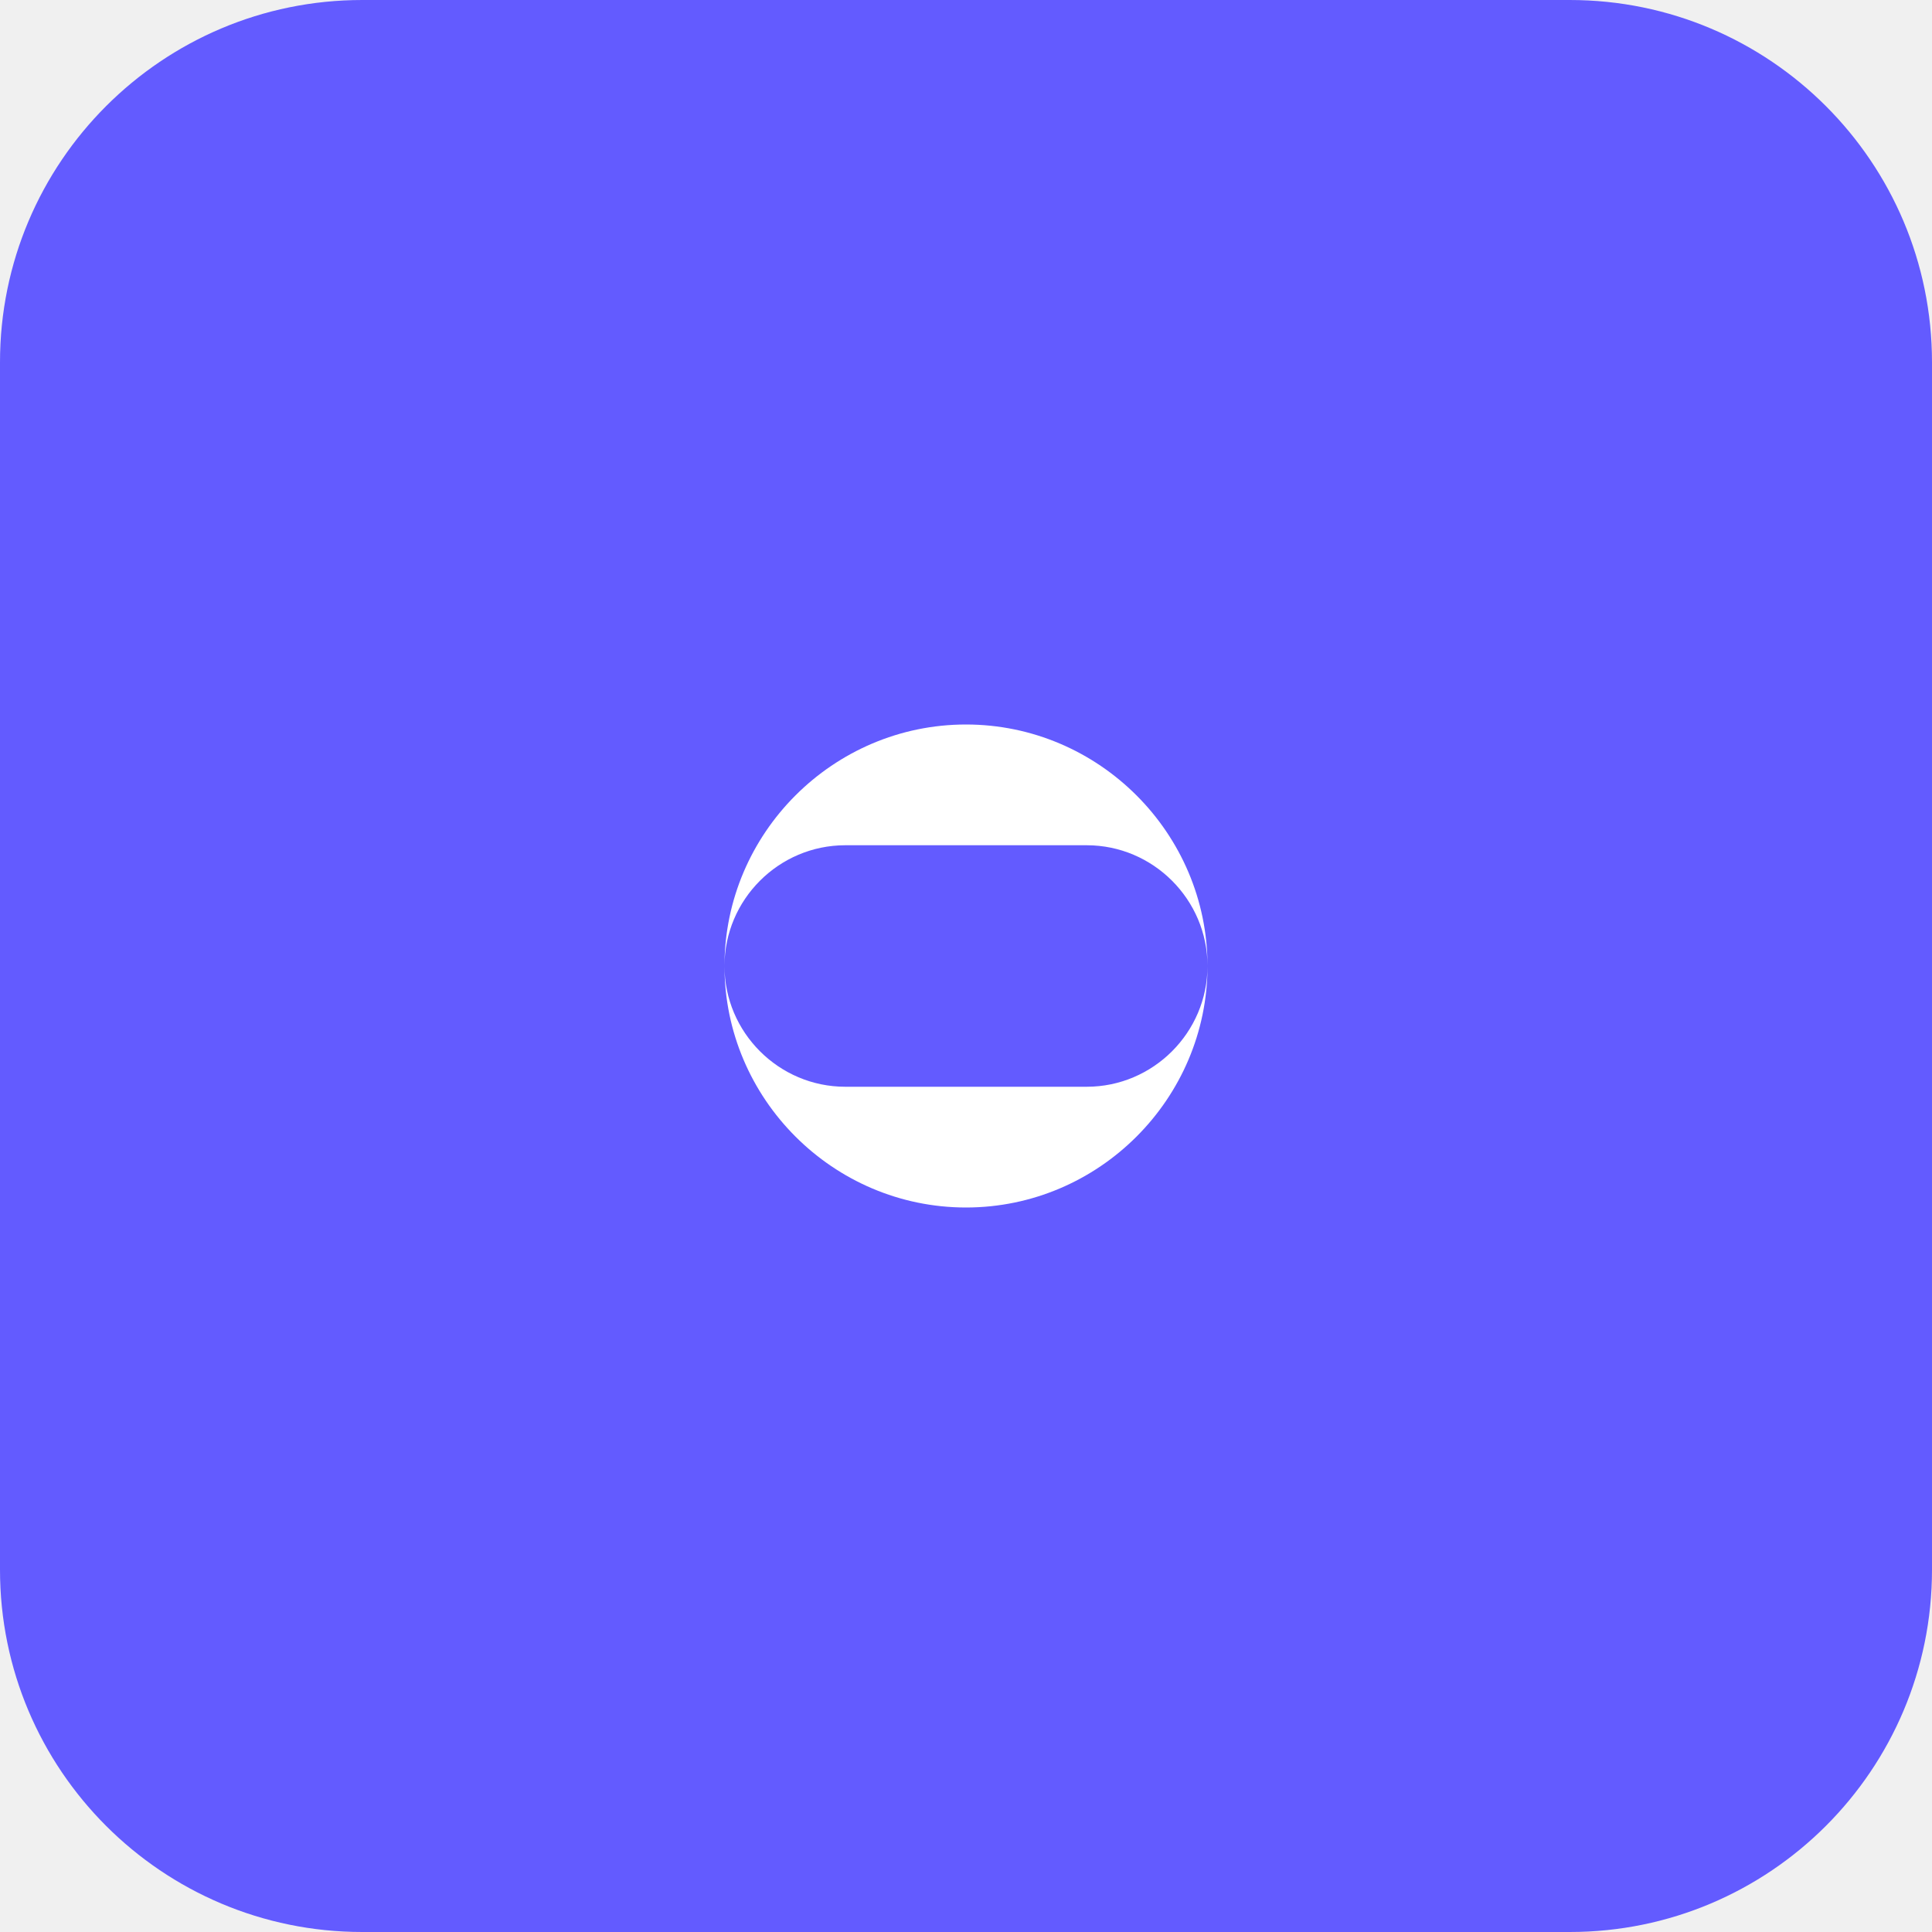
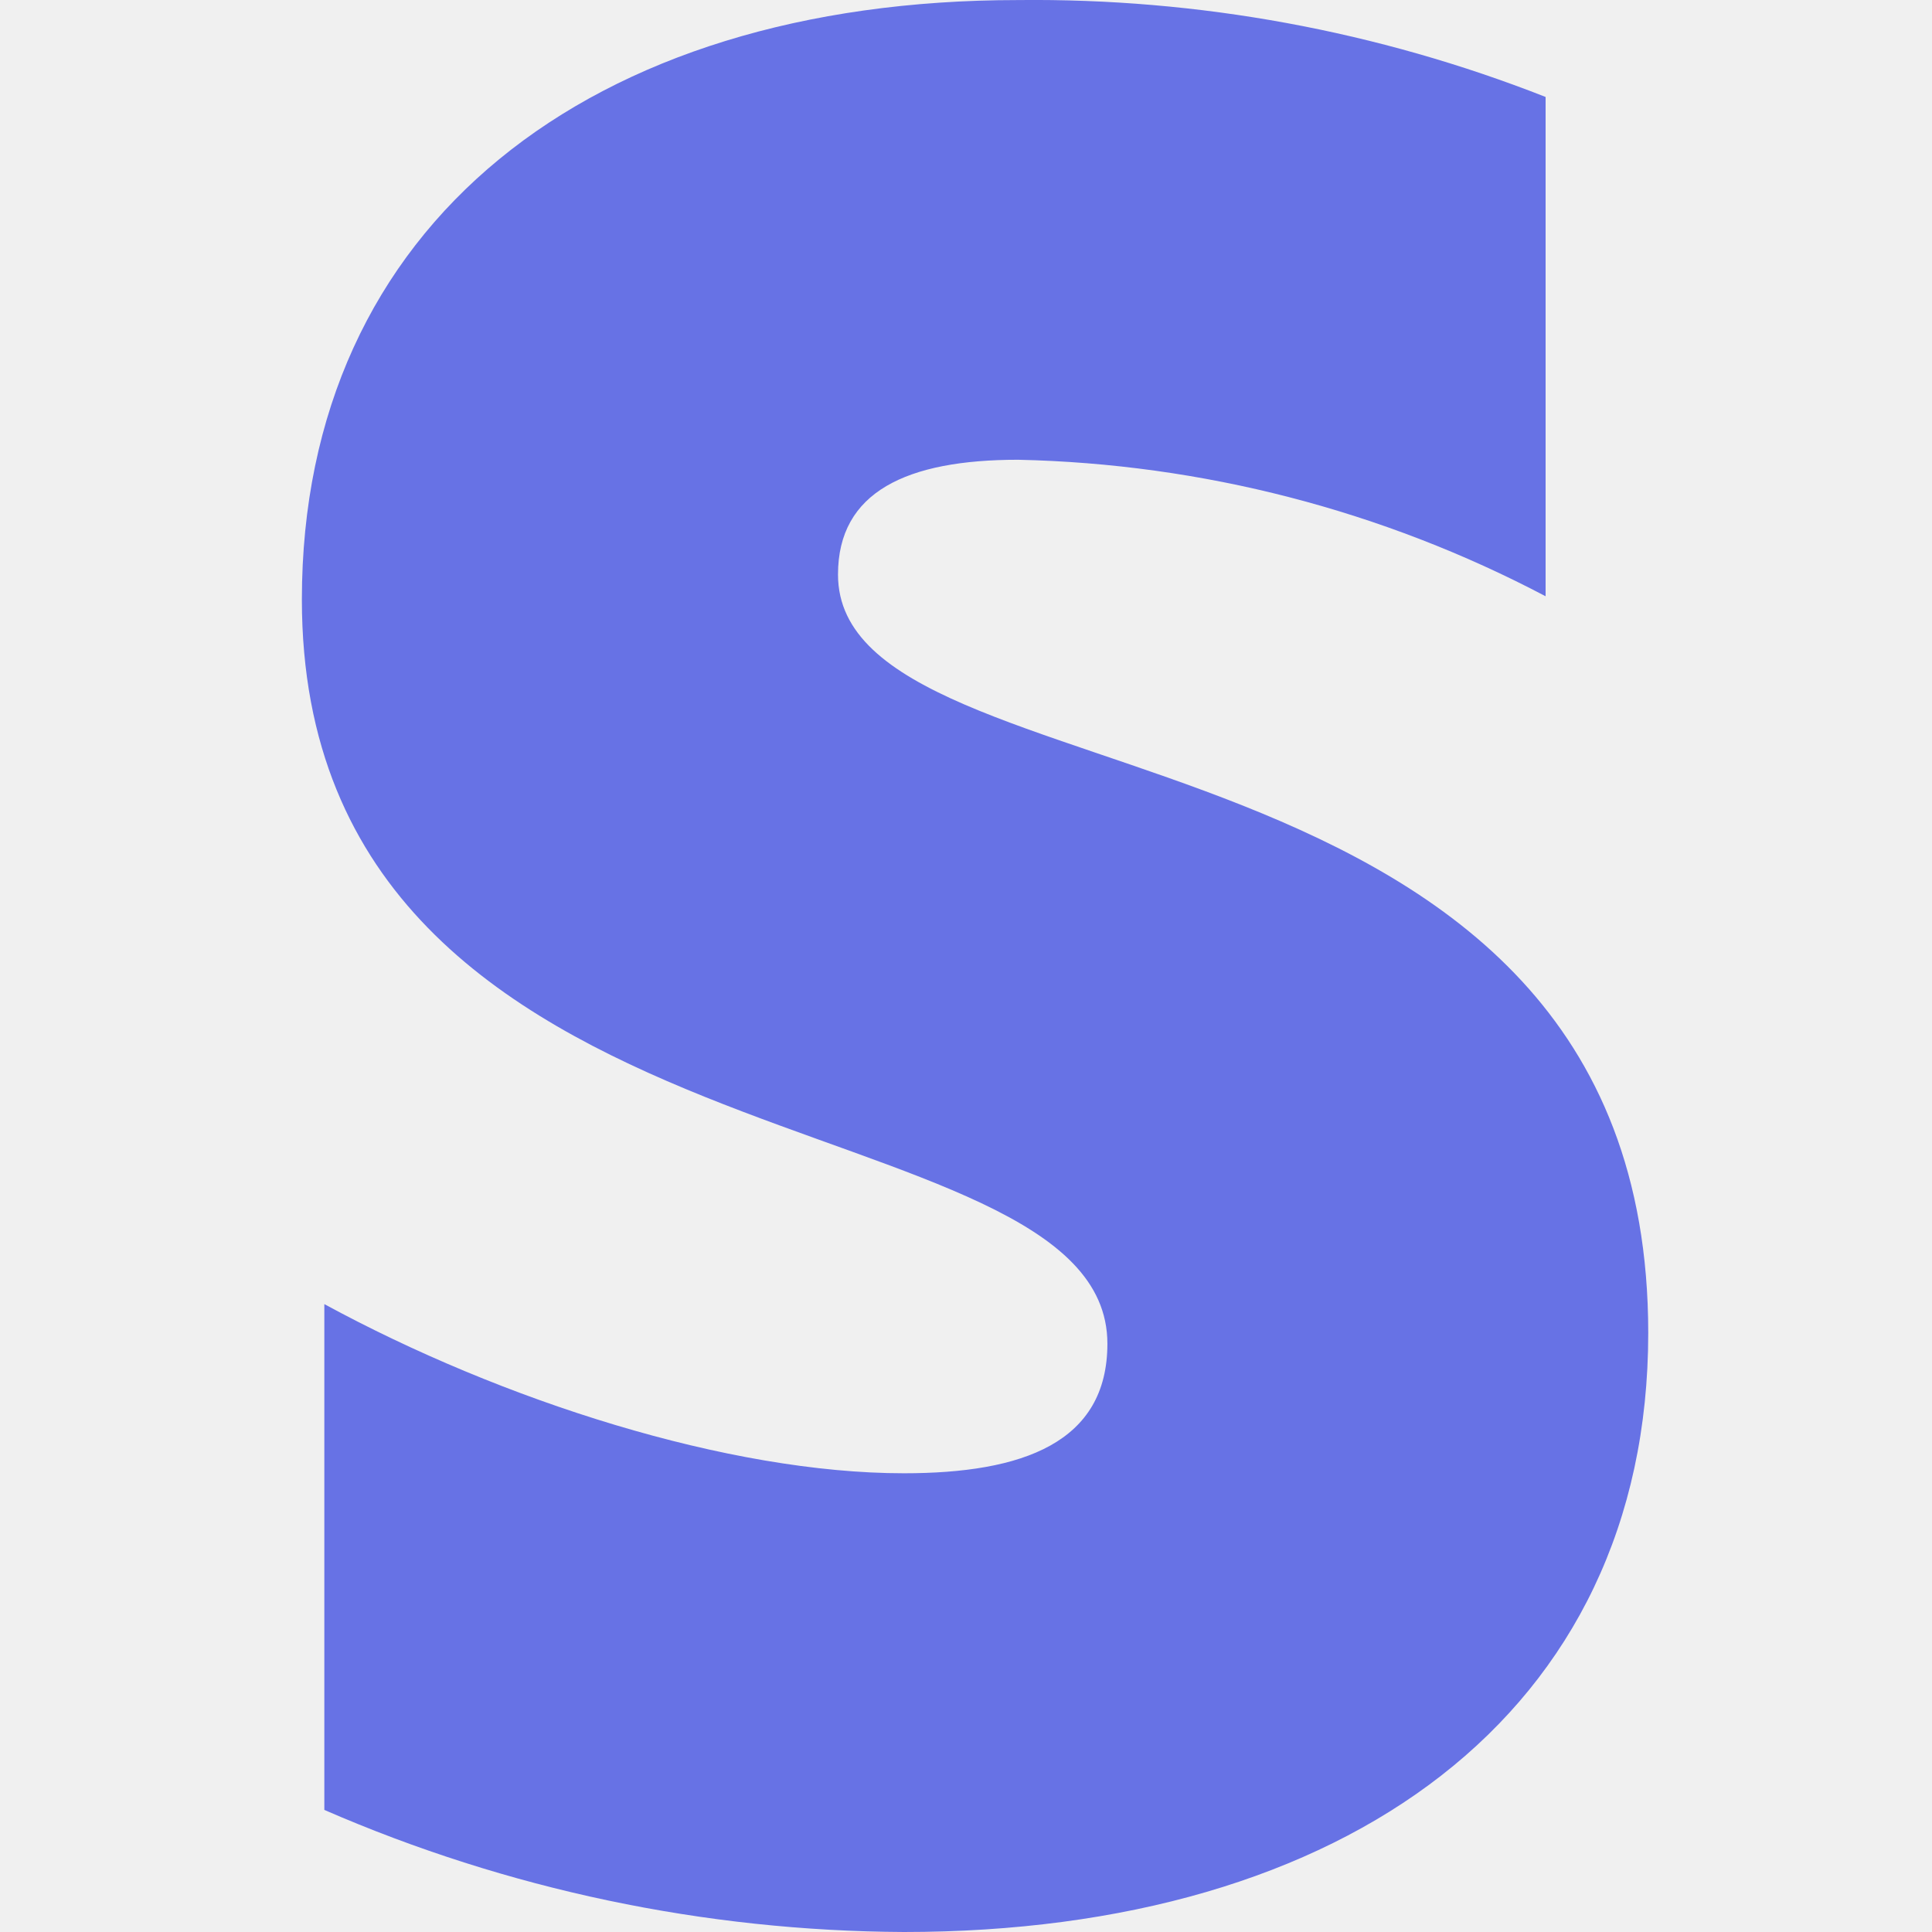
- <svg xmlns="http://www.w3.org/2000/svg" width="64px" height="64px" viewBox="0 0 64 64" version="1.1">
-   <g stroke="none" stroke-width="1" fill="none" fill-rule="evenodd">
-     <rect fill="#635BFF" x="0" y="0" width="64" height="64" rx="12" />
-     <path d="M24,32 C24,29.8 25.8,28 28,28 L36,28 C38.2,28 40,29.8 40,32 C40,34.2 38.2,36 36,36 L28,36 C25.8,36 24,34.2 24,32 Z M32,40 C36.4,40 40,36.4 40,32 C40,27.6 36.4,24 32,24 C27.6,24 24,27.6 24,32 C24,36.4 27.6,40 32,40 Z" fill="#FFFFFF" />
-   </g>
+ <svg xmlns="http://www.w3.org/2000/svg" viewBox="0 0 32 32" width="64" height="64" fill="#6772e5">
+   <path d="M111.328 15.602c0-4.97-2.415-8.9-7.013-8.9s-7.423 3.924-7.423 8.863c0 5.85 3.32 8.8 8.036 8.8 2.318 0 4.06-.528 5.377-1.26V19.22a10.246 10.246 0 0 1-4.764 1.075c-1.9 0-3.556-.67-3.774-2.943h9.497a39.64 39.64 0 0 0 .063-1.748zm-9.606-1.835c0-2.186 1.35-3.1 2.56-3.1s2.454.906 2.454 3.1zM89.4 6.712a5.434 5.434 0 0 0-3.801 1.509l-.254-1.208h-4.27v22.64l4.85-1.032v-5.488a5.434 5.434 0 0 0 3.444 1.265c3.472 0 6.64-2.792 6.64-8.957.003-5.66-3.206-8.73-6.614-8.73zM88.23 20.1a2.898 2.898 0 0 1-2.288-.906l-.03-7.2a2.928 2.928 0 0 1 2.315-.96c1.775 0 2.998 2 2.998 4.528.003 2.593-1.198 4.546-2.995 4.546zM79.25.57l-4.87 1.035v3.95l4.87-1.032z" fill-rule="evenodd" />
+   <path d="M74.38 7.035h4.87V24.04h-4.87z" />
+   <path d="M69.164 8.47l-.302-1.434h-4.196V24.04h4.848V12.5c1.147-1.5 3.082-1.208 3.698-1.017V7.038c-.646-.232-2.913-.658-4.048 1.43zm-9.73-5.646L54.698 3.83l-.02 15.562c0 2.87 2.158 4.993 5.038 4.993 1.585 0 2.756-.302 3.405-.643v-3.95c-.622.248-3.683 1.138-3.683-1.72v-6.9h3.683V7.035h-3.683zM46.3 11.97c0-.758.63-1.05 1.648-1.05a10.868 10.868 0 0 1 4.83 1.25V7.6a12.815 12.815 0 0 0-4.83-.888c-3.924 0-6.557 2.056-6.557 5.488 0 5.37 7.375 4.498 7.375 6.813 0 .906-.78 1.186-1.863 1.186-1.606 0-3.68-.664-5.307-1.55v4.63a13.461 13.461 0 0 0 5.307 1.117c4.033 0 6.813-1.992 6.813-5.485 0-5.796-7.417-4.76-7.417-6.943zM13.88 9.515c0-1.37 1.14-1.9 2.982-1.9A19.661 19.661 0 0 1 25.6 9.876v-8.27A23.184 23.184 0 0 0 16.862.001C9.762.001 5 3.72 5 9.93c0 9.716 13.342 8.138 13.342 12.326 0 1.638-1.4 2.146-3.37 2.146-2.905 0-6.657-1.202-9.6-2.802v8.378A24.353 24.353 0 0 0 14.973 32C22.27 32 27.3 28.395 27.3 22.077c0-10.486-13.42-8.613-13.42-12.56z" fill-rule="evenodd" />
</svg>
